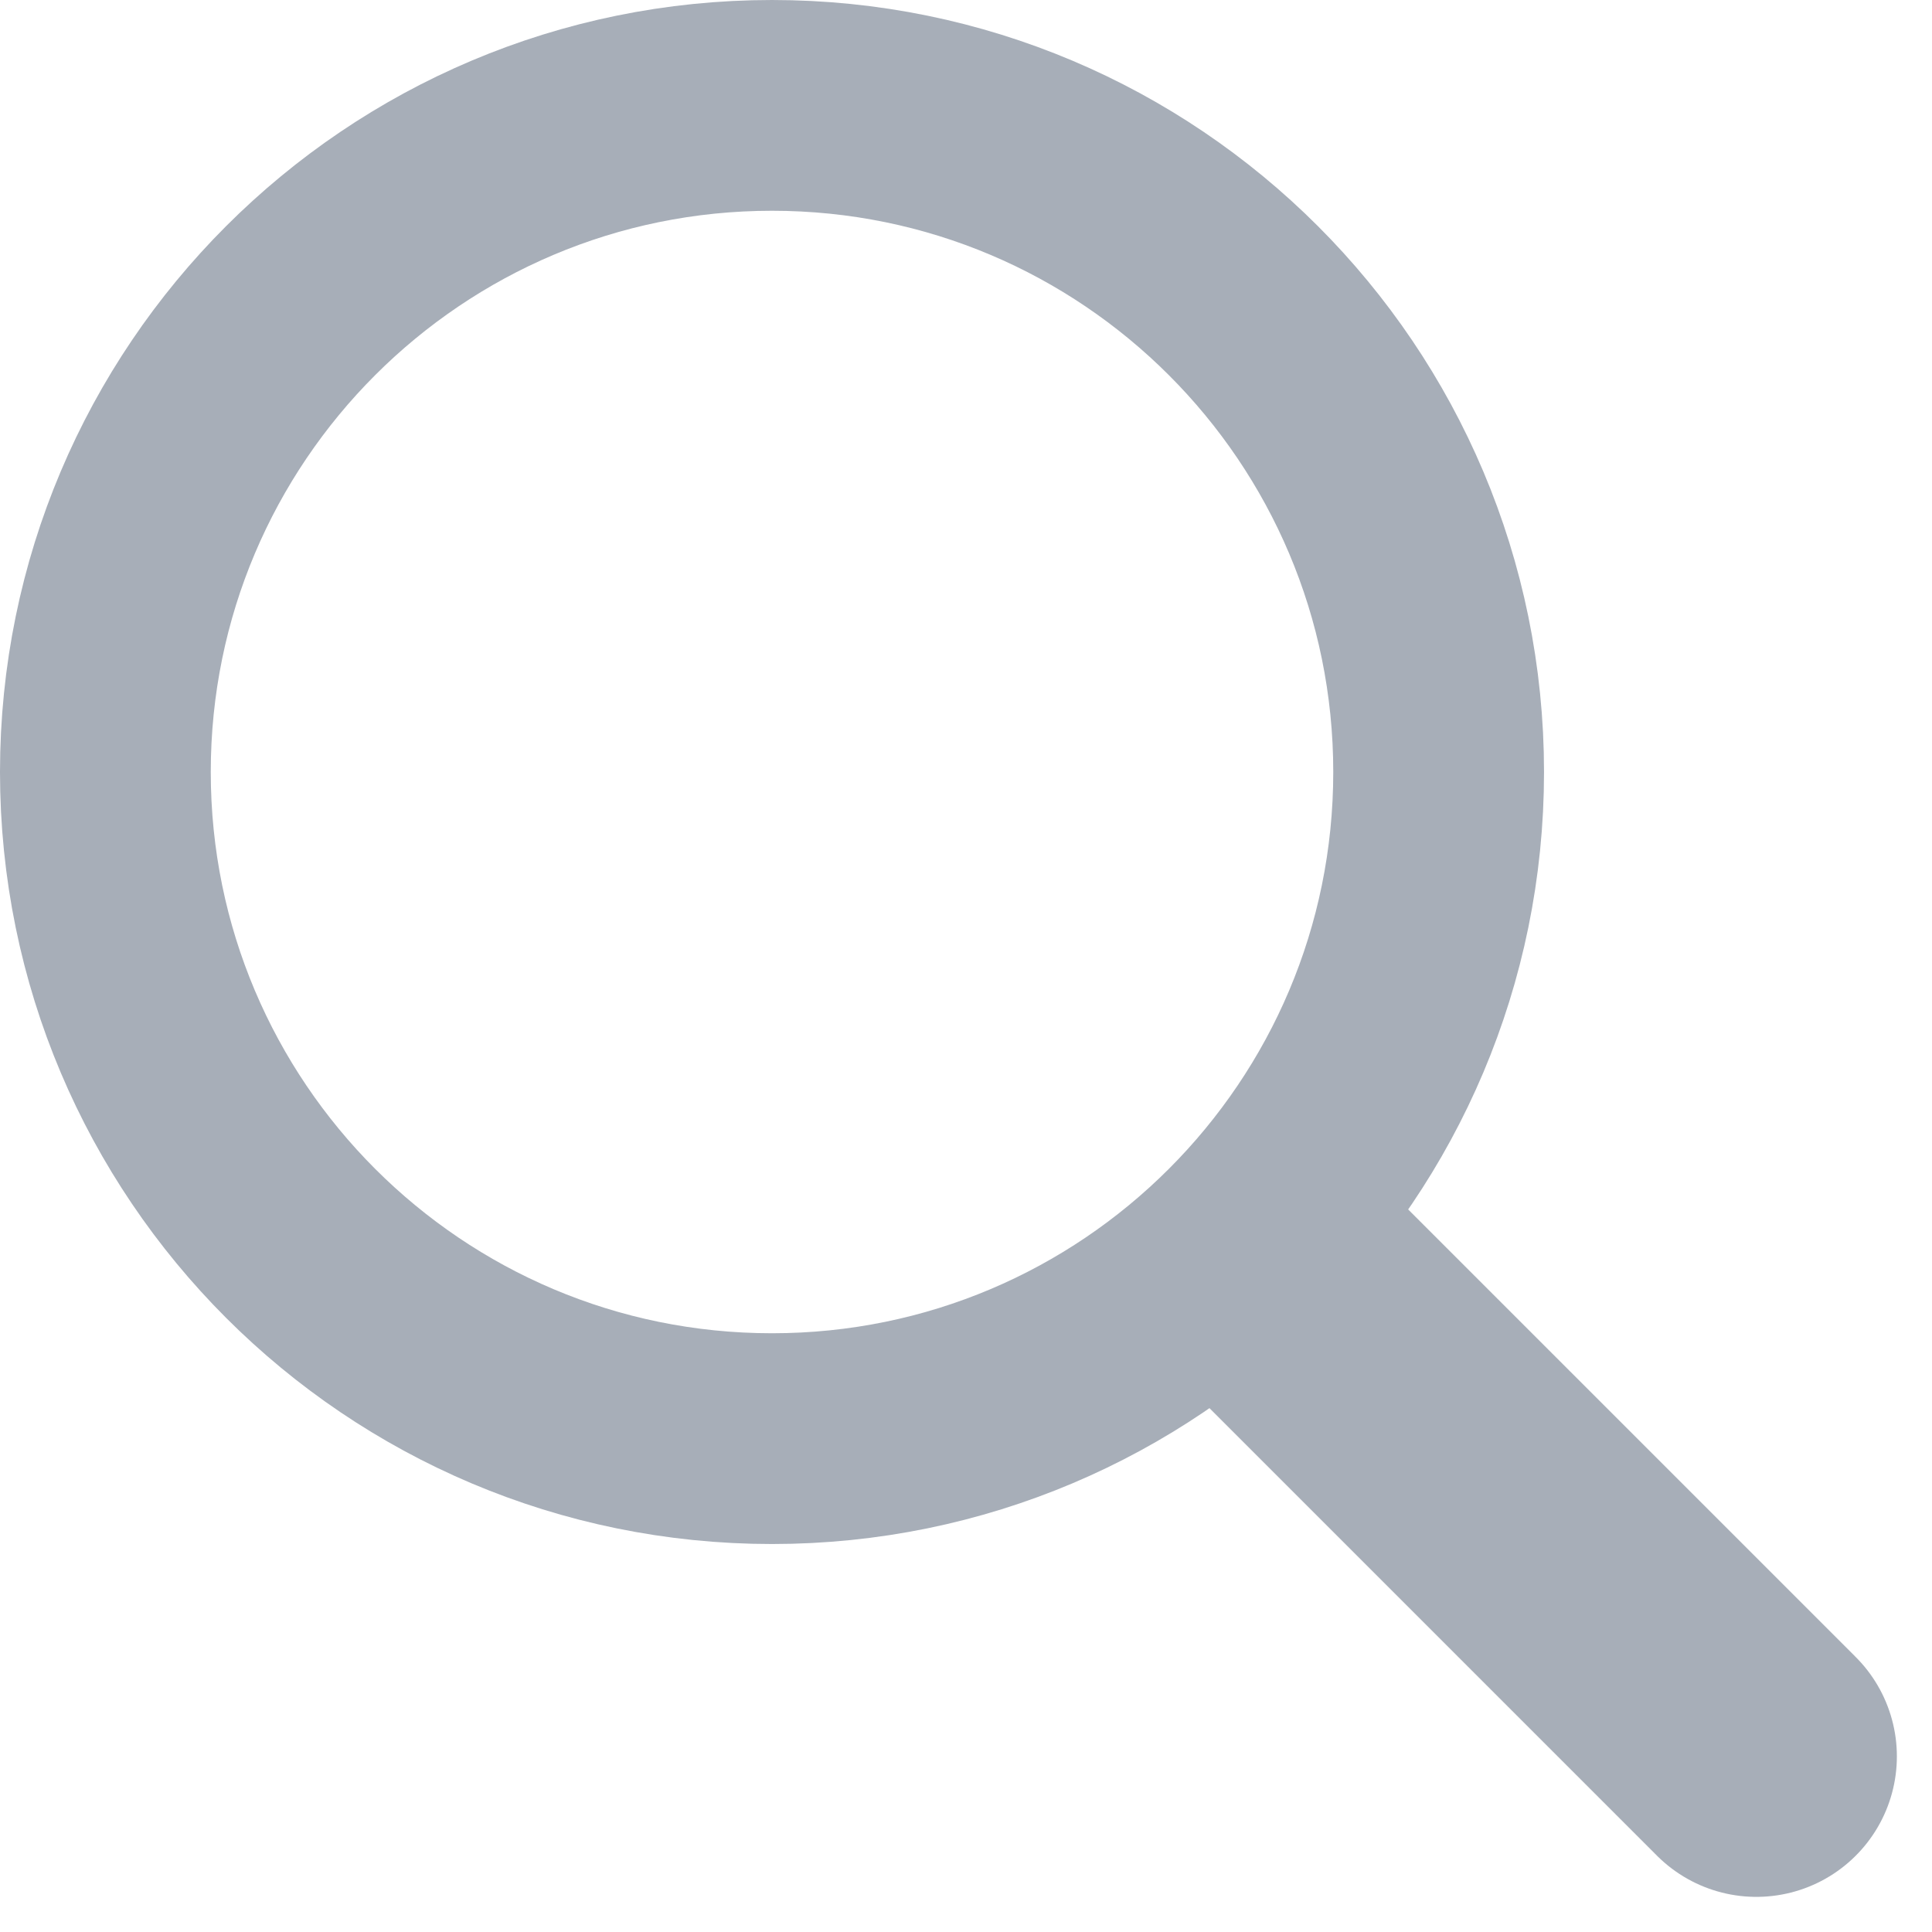
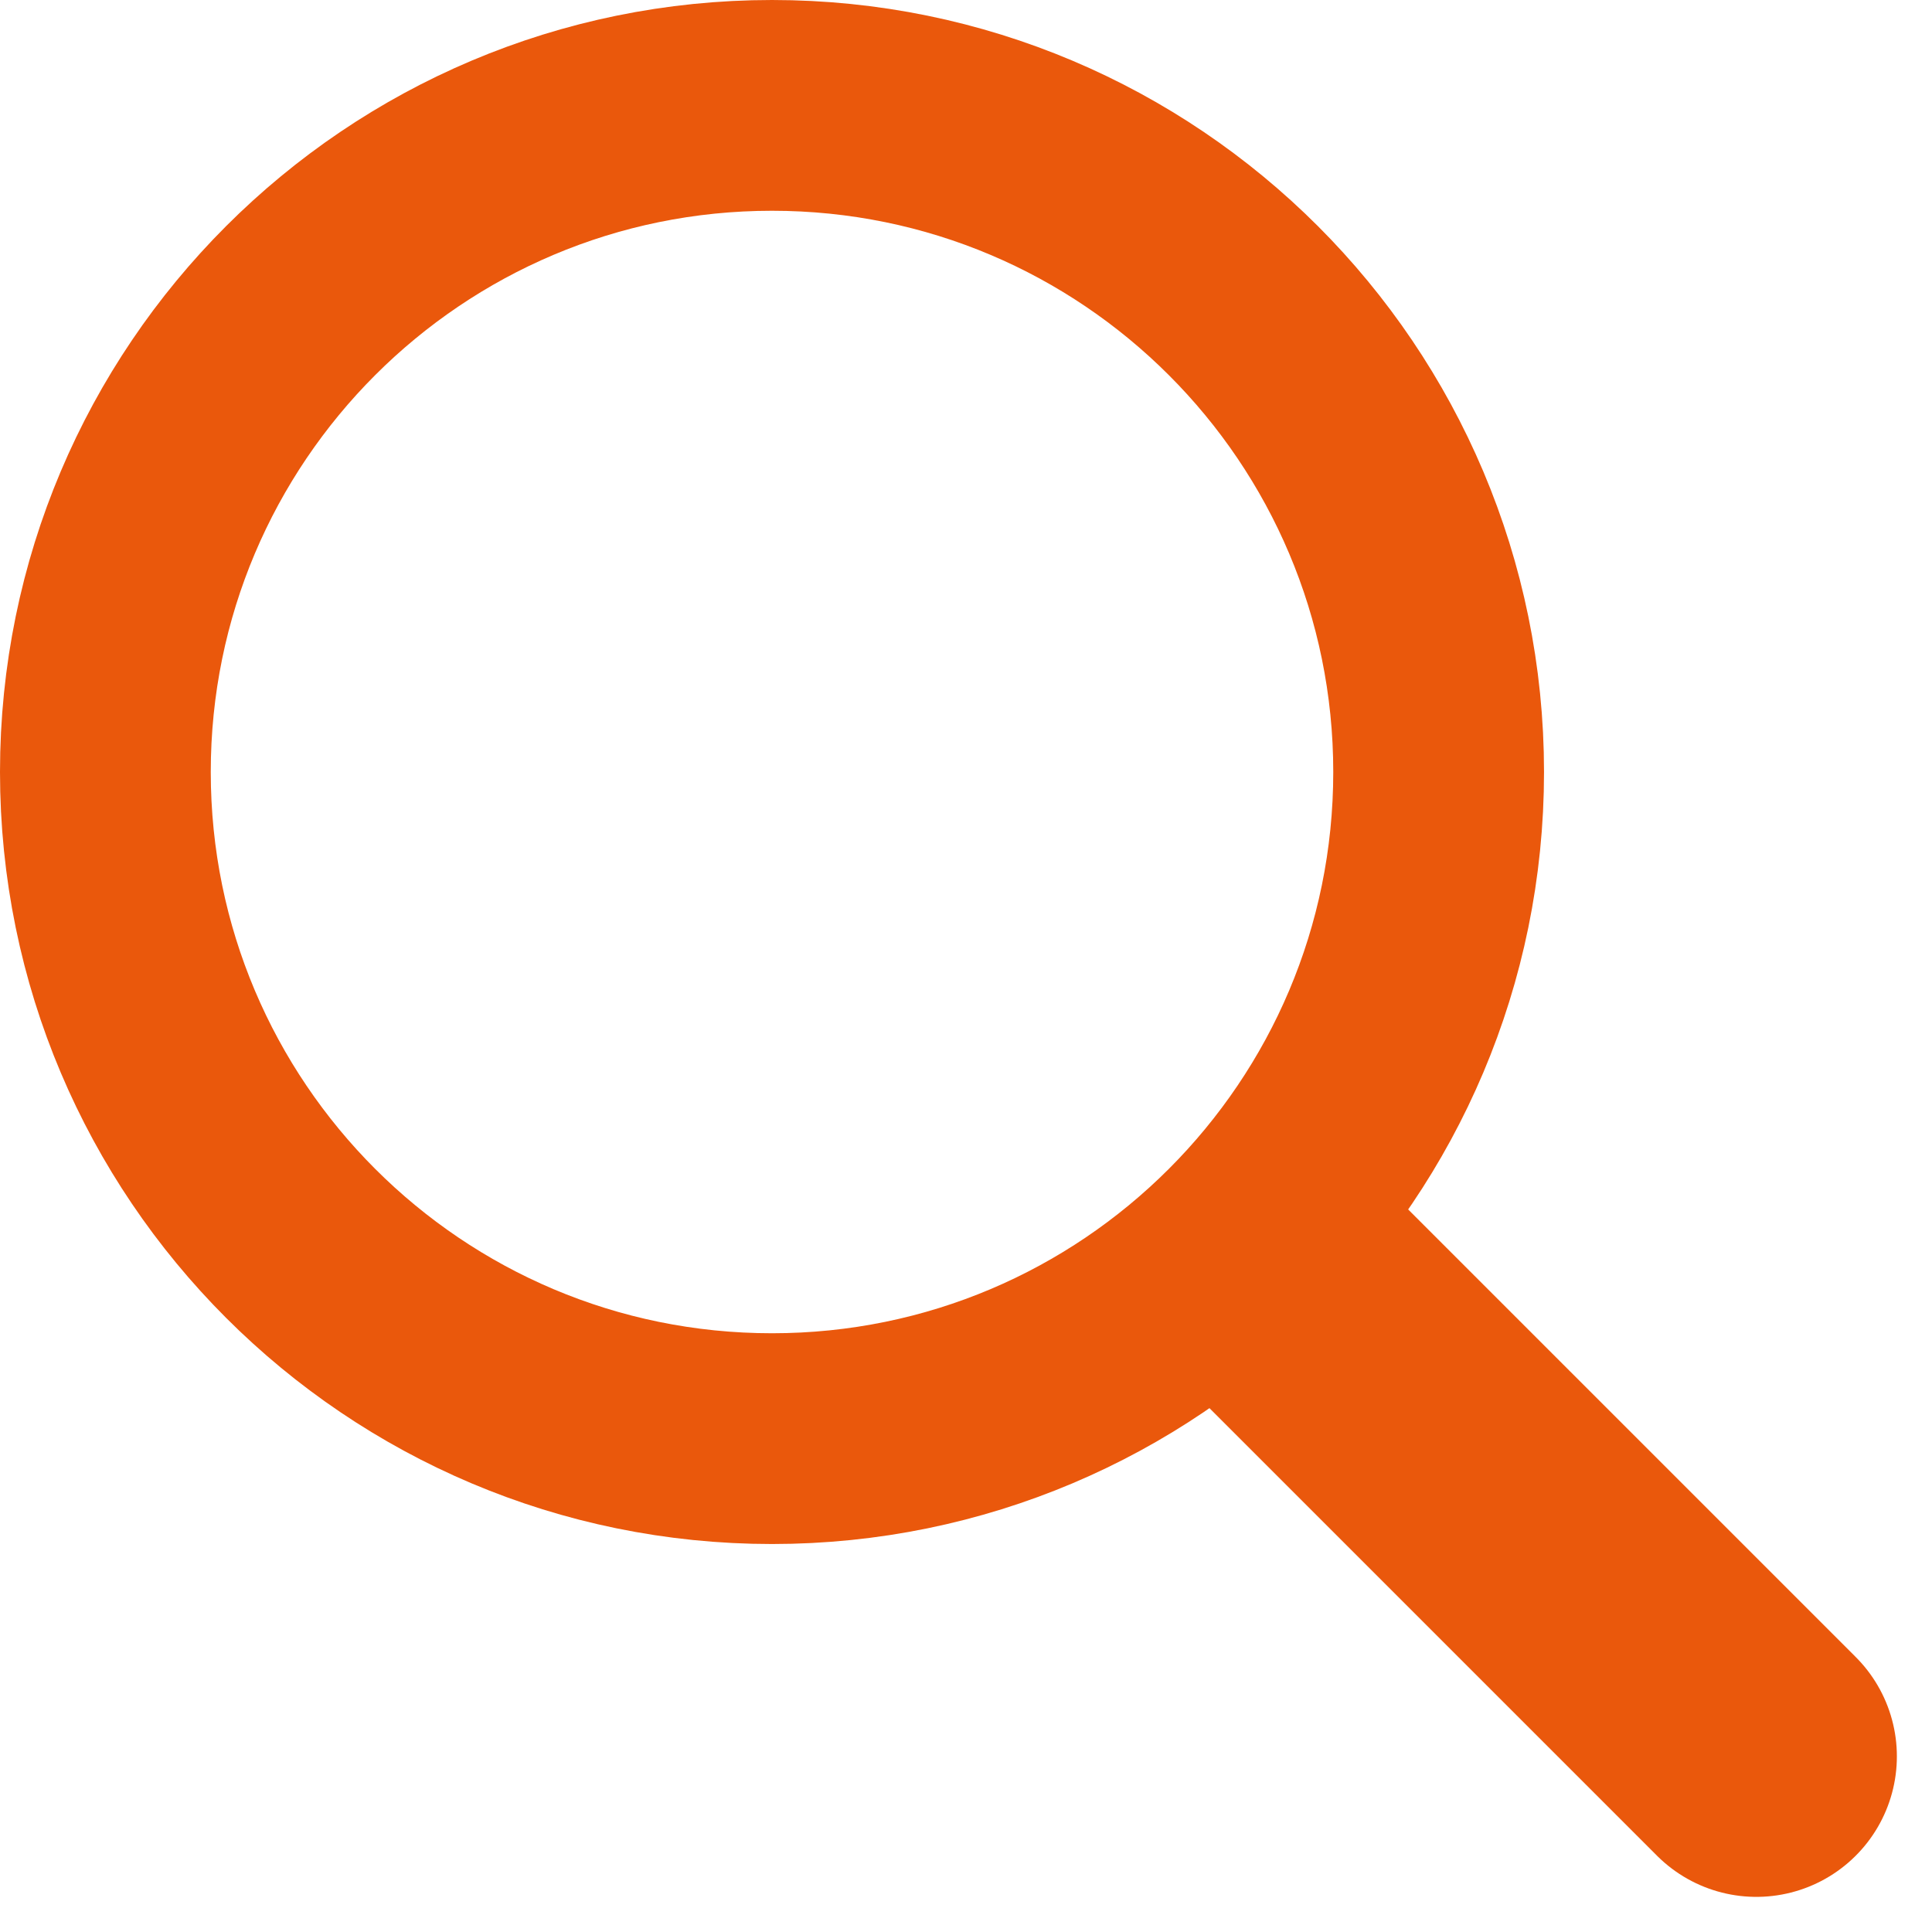
<svg xmlns="http://www.w3.org/2000/svg" width="22" height="22" viewBox="0 0 22 22" fill="none">
-   <path d="M14.475 14.475L20 20" stroke="#A7AEB8" stroke-width="3.2" stroke-linecap="round" />
-   <circle cx="8.791" cy="8.791" r="7.591" stroke="#A7AEB8" stroke-width="2.4" />
+   <path d="M14.475 14.475L20 20" stroke="#ea580c" stroke-width="3.2" stroke-linecap="round" />
+   <circle cx="8.791" cy="8.791" r="7.591" stroke="#ea580c" stroke-width="2.4" />
</svg>
